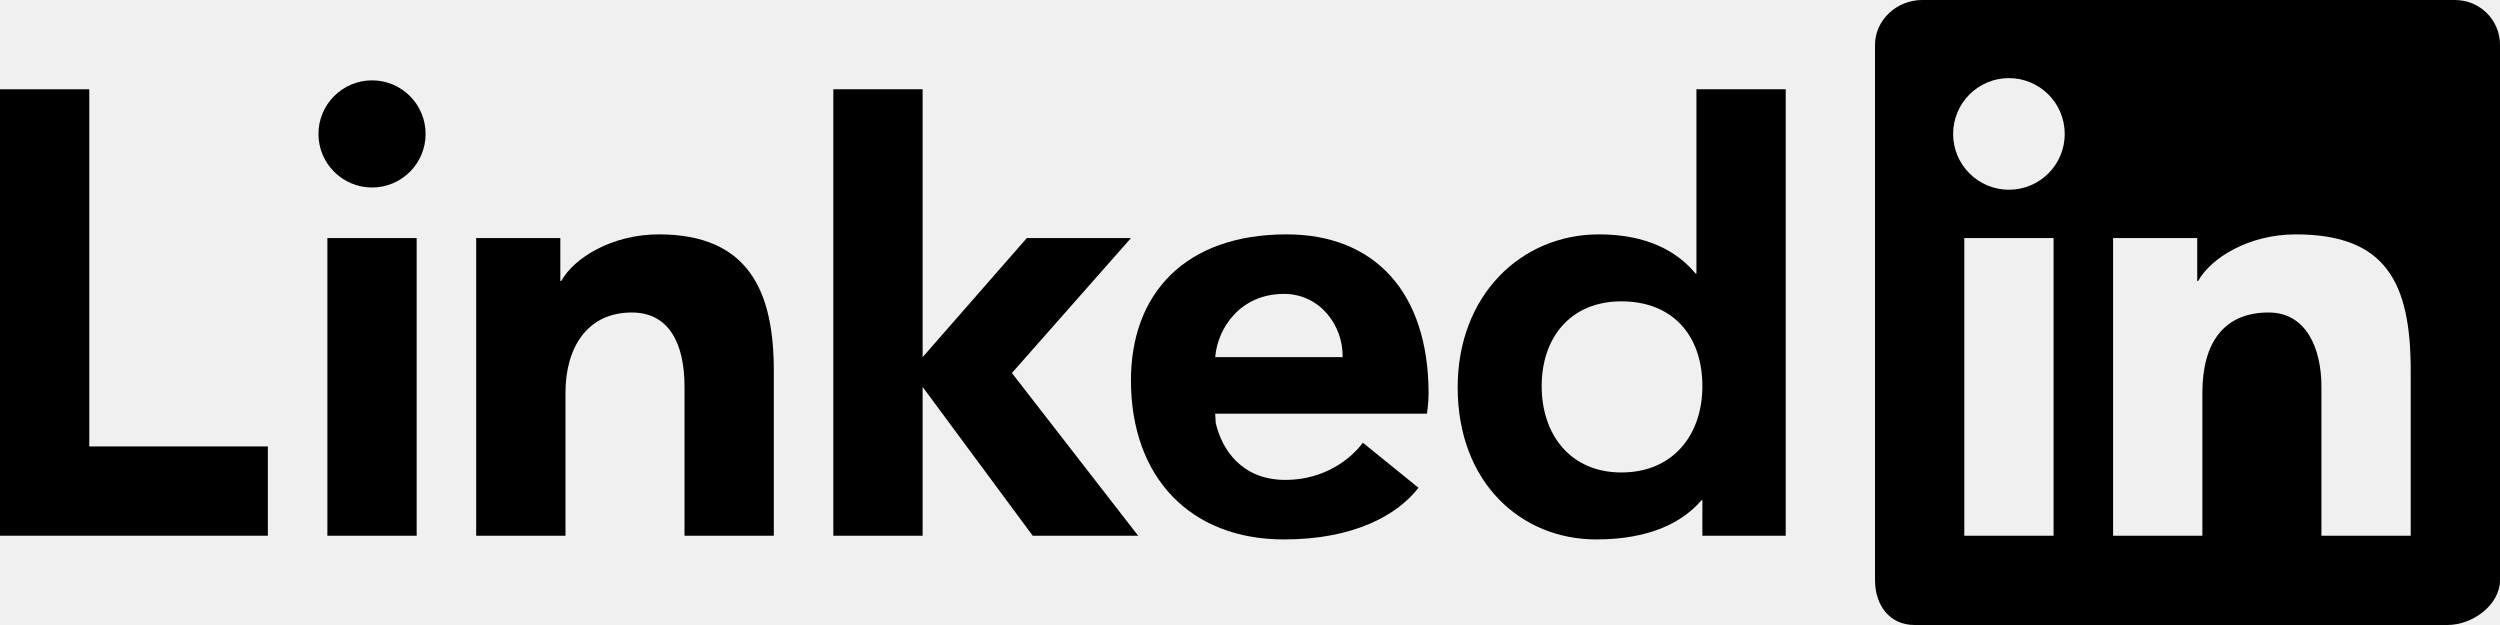
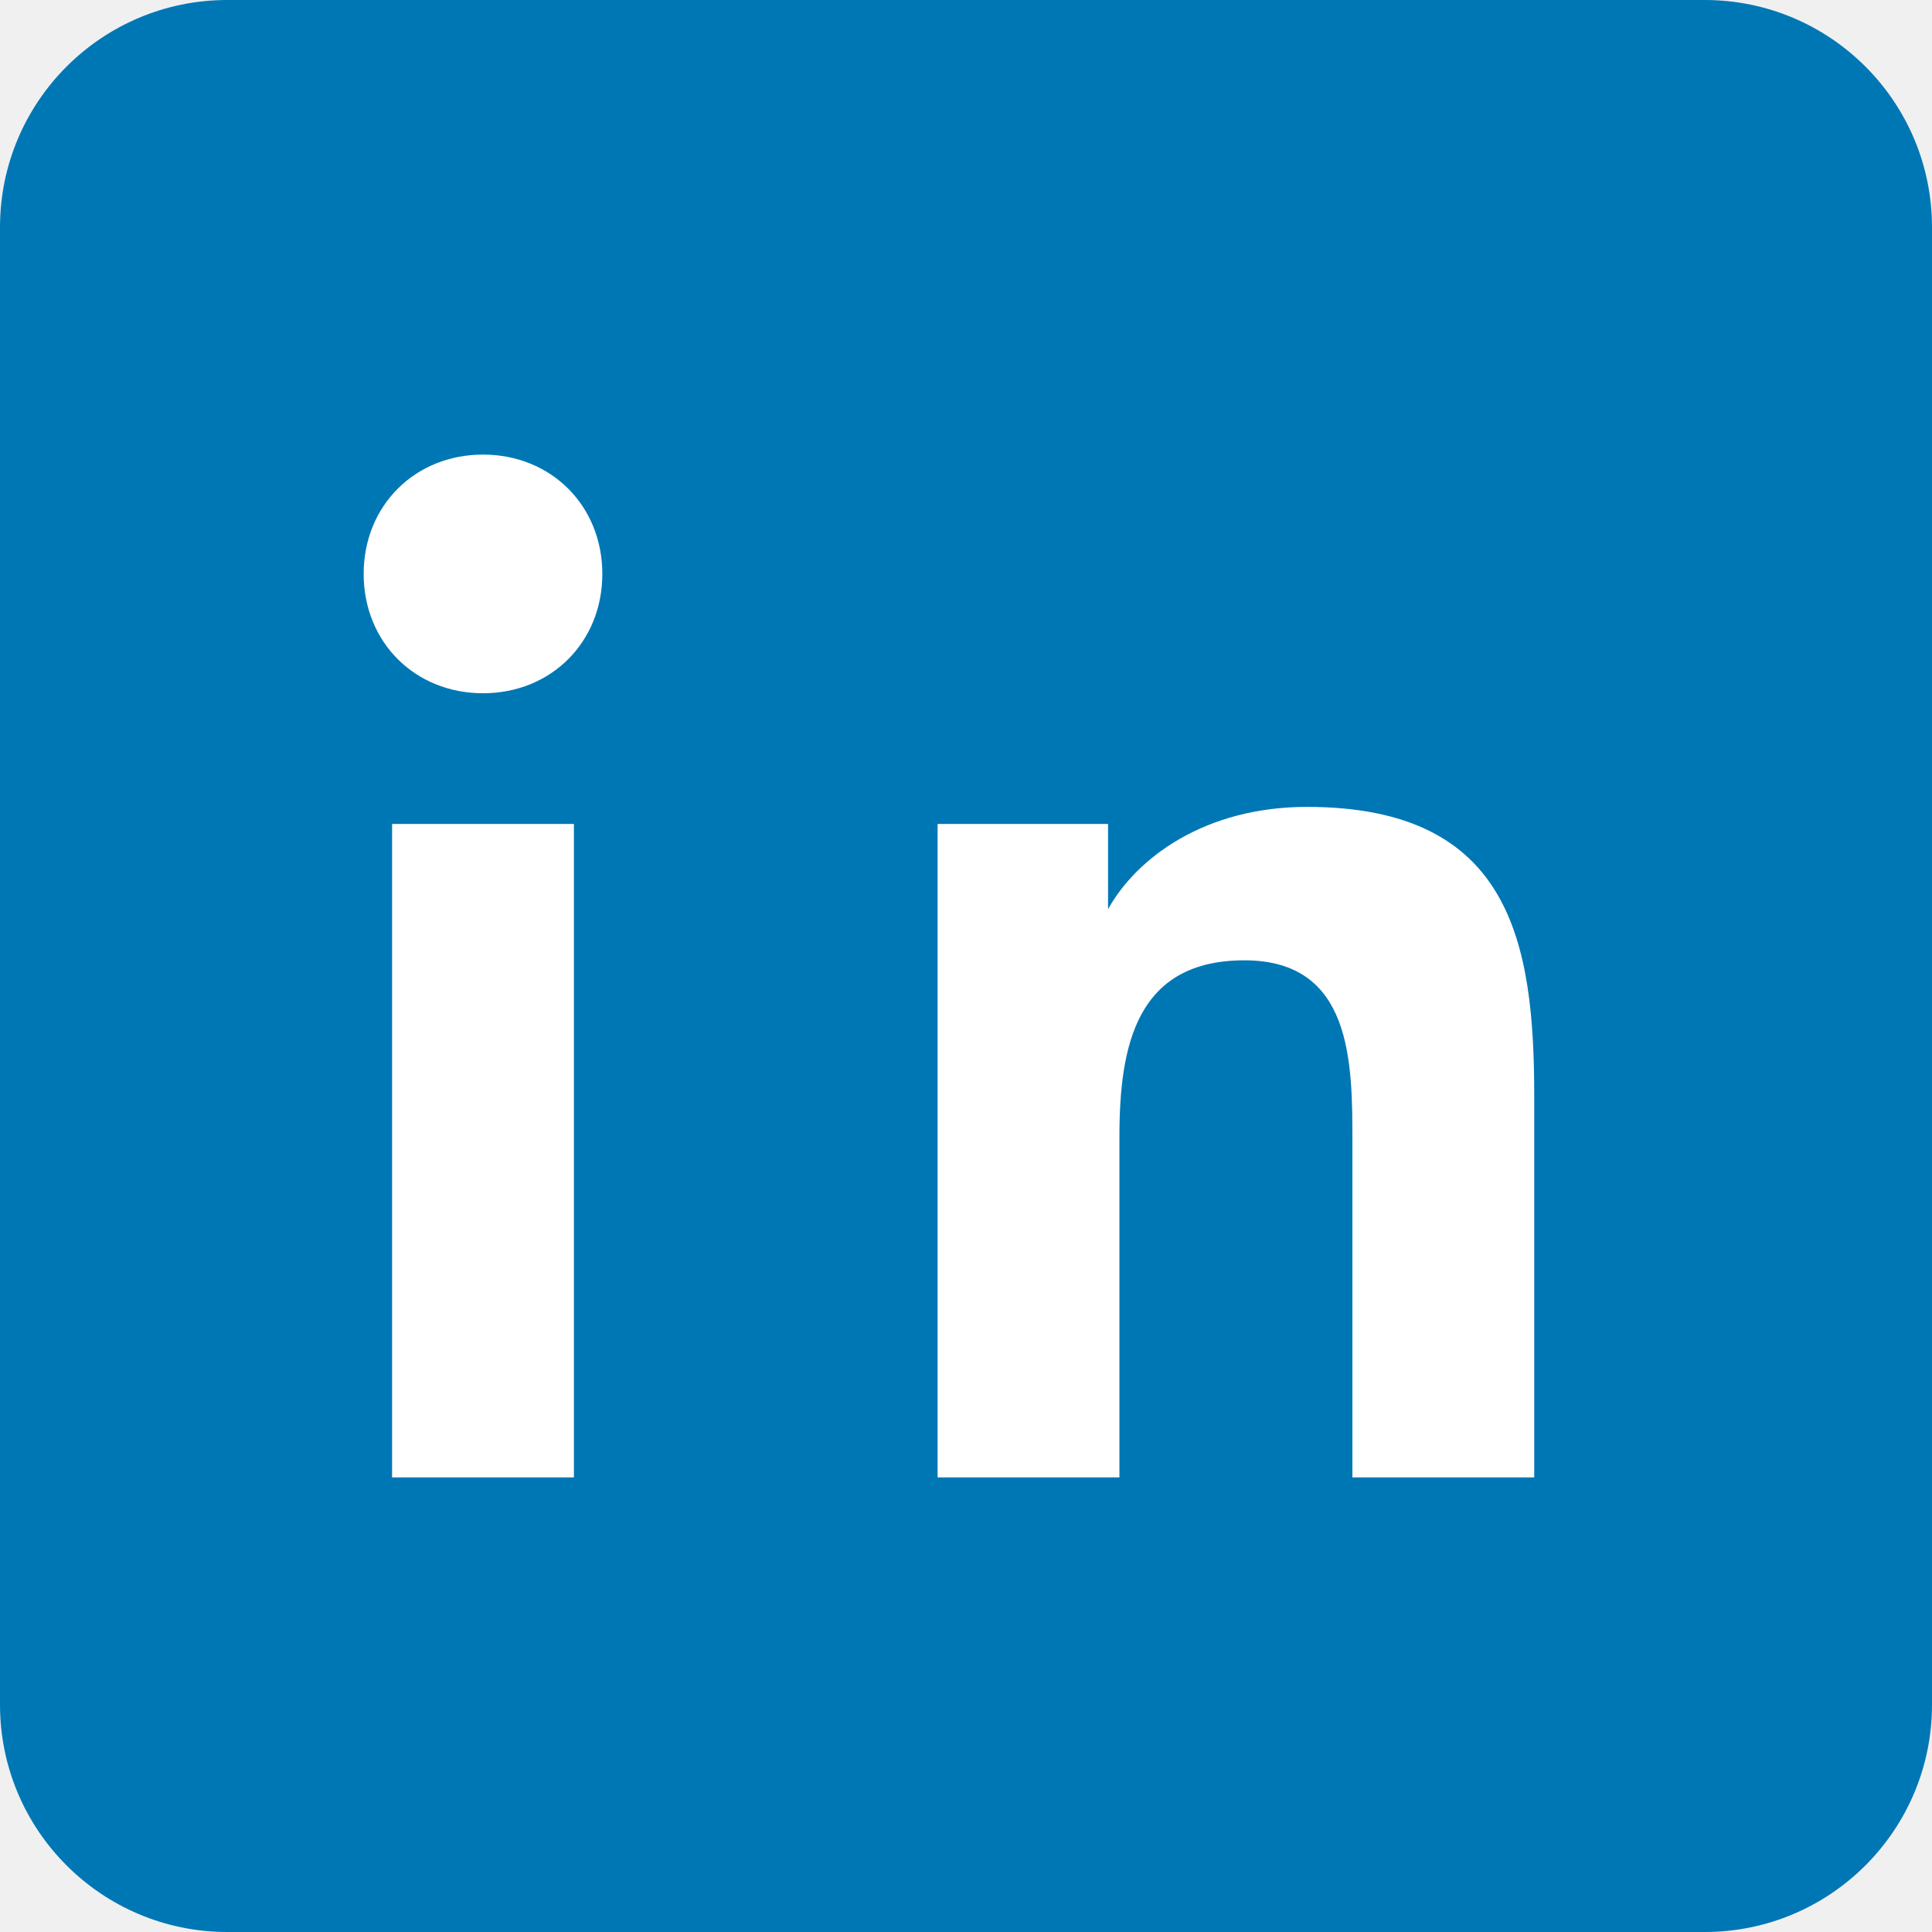
- <svg xmlns="http://www.w3.org/2000/svg" viewBox="0 0 84 21" preserveAspectRatio="xMinYMin meet" version="1.1" focusable="false" class="lazy-loaded" aria-busy="false">
-   <g class="inbug" stroke="none" stroke-width="1" fill="none" fill-rule="evenodd">
-     <path d="M19.479,0 L1.583,0 C0.727,0 0,0.677 0,1.511 L0,19.488 C0,20.323 0.477,21 1.333,21 L19.229,21 C20.086,21 21,20.323 21,19.488 L21,1.511 C21,0.677 20.336,0 19.479,0" class="bug-text-color" transform="translate(63, 0)" />
-     <path d="M82.479,0 L64.583,0 C63.727,0 63,0.677 63,1.511 L63,19.488 C63,20.323 63.477,21 64.333,21 L82.229,21 C83.086,21 84,20.323 84,19.488 L84,1.511 C84,0.677 83.336,0 82.479,0 Z M71,8 L73.827,8 L73.827,9.441 L73.858,9.441 C74.289,8.664 75.562,7.875 77.136,7.875 C80.157,7.875 81,9.479 81,12.45 L81,18 L78,18 L78,12.997 C78,11.667 77.469,10.5 76.227,10.5 C74.719,10.5 74,11.521 74,13.197 L74,18 L71,18 L71,8 Z M66,18 L69,18 L69,8 L66,8 L66,18 Z M69.375,4.5 C69.375,5.536 68.536,6.375 67.5,6.375 C66.464,6.375 65.625,5.536 65.625,4.5 C65.625,3.464 66.464,2.625 67.5,2.625 C68.536,2.625 69.375,3.464 69.375,4.5 Z" class="background" fill="currentColor" />
-   </g>
-   <g class="linkedin-text">
-     <path d="M60,18 L57.2,18 L57.2,16.809 L57.17,16.809 C56.547,17.531 55.465,18.125 53.631,18.125 C51.131,18.125 48.978,16.244 48.978,13.011 C48.978,9.931 51.1,7.875 53.725,7.875 C55.35,7.875 56.359,8.453 56.97,9.191 L57,9.191 L57,3 L60,3 L60,18 Z M54.479,10.125 C52.764,10.125 51.8,11.348 51.8,12.974 C51.8,14.601 52.764,15.875 54.479,15.875 C56.196,15.875 57.2,14.634 57.2,12.974 C57.2,11.268 56.196,10.125 54.479,10.125 L54.479,10.125 Z" fill="currentColor" />
-     <path d="M47.661,16.389 C46.953,17.306 45.495,18.125 43.141,18.125 C40,18.125 38,16.046 38,12.778 C38,9.875 39.812,7.875 43.229,7.875 C46.18,7.875 48,9.813 48,13.222 C48,13.563 47.945,13.9 47.945,13.9 L40.831,13.9 L40.848,14.209 C41.045,15.071 41.696,16.125 43.19,16.125 C44.494,16.125 45.388,15.424 45.792,14.875 L47.661,16.389 Z M45.113,12 C45.133,10.945 44.359,9.875 43.139,9.875 C41.687,9.875 40.912,11.009 40.831,12 L45.113,12 Z" fill="currentColor" />
-     <polygon fill="currentColor" points="38 8 34.5 8 31 12 31 3 28 3 28 18 31 18 31 13 34.699 18 38.241 18 34 12.533" />
-     <path d="M16,8 L18.827,8 L18.827,9.441 L18.858,9.441 C19.289,8.664 20.562,7.875 22.136,7.875 C25.157,7.875 26,9.792 26,12.45 L26,18 L23,18 L23,12.997 C23,11.525 22.469,10.5 21.227,10.5 C19.719,10.5 19,11.694 19,13.197 L19,18 L16,18 L16,8 Z" fill="currentColor" />
-     <path d="M11,18 L14,18 L14,8 L11,8 L11,18 Z M12.501,6.3 C13.495,6.3 14.3,5.494 14.3,4.5 C14.3,3.506 13.495,2.7 12.501,2.7 C11.508,2.7 10.7,3.506 10.7,4.5 C10.7,5.494 11.508,6.3 12.501,6.3 Z" fill="currentColor" />
-     <polygon fill="currentColor" points="3 3 0 3 0 18 9 18 9 15 3 15" />
-   </g>
+ <svg xmlns="http://www.w3.org/2000/svg" width="34" height="34" viewBox="0 0 34 34" role="img" aria-label="LinkedIn Logo">
+   <rect fill="#0077B5" width="34" height="34" rx="4" ry="4" />
+   <path fill="#FFFFFF" d="M10.1 14.5H6.9V26H10.1V14.5ZM8.5 8C7.3 8 6.4 8.9 6.4 10.1C6.4 11.3 7.3 12.2 8.5 12.2C9.7 12.2 10.6 11.3 10.6 10.1C10.6 8.9 9.7 8 8.5 8ZM27 26H23.8V20.1C23.8 18.7 23.8 16.9 21.9 16.9C20 16.9 19.7 18.4 19.7 20V26H16.5V14.5H19.5V16H19.5C20 15.1 21.2 14.2 23 14.2C26.6 14.2 27 16.6 27 19.3V26Z" />
</svg>
